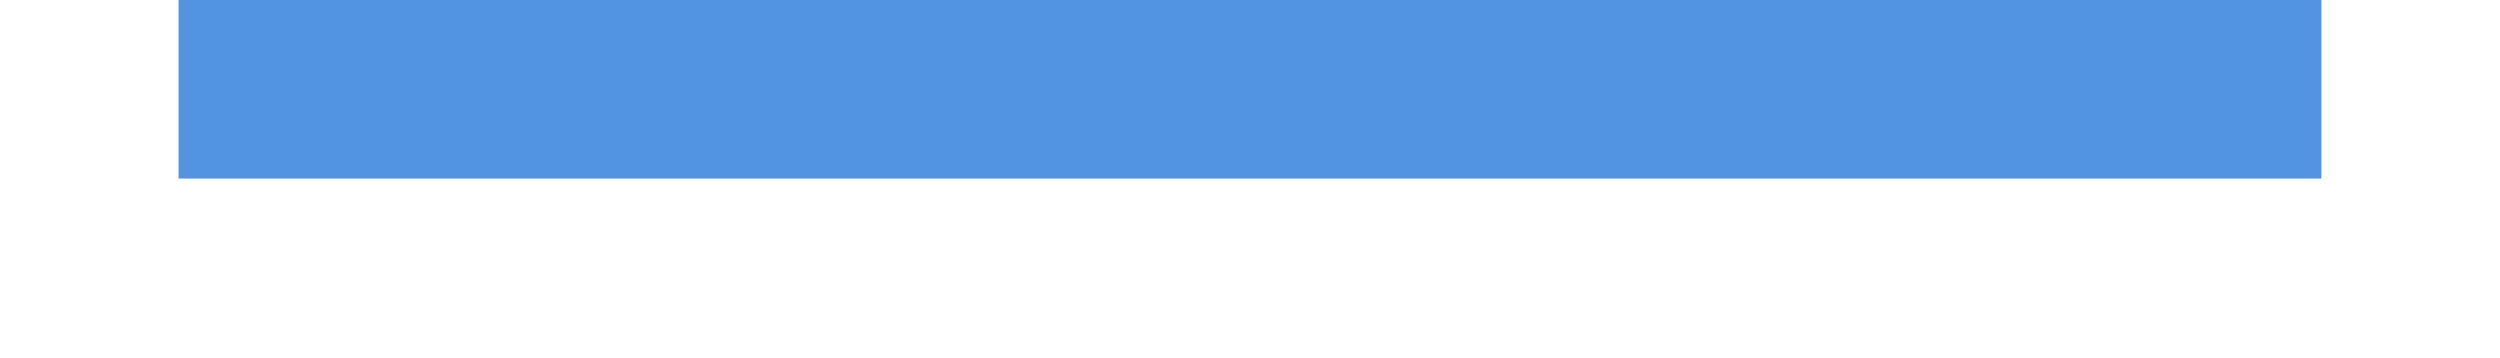
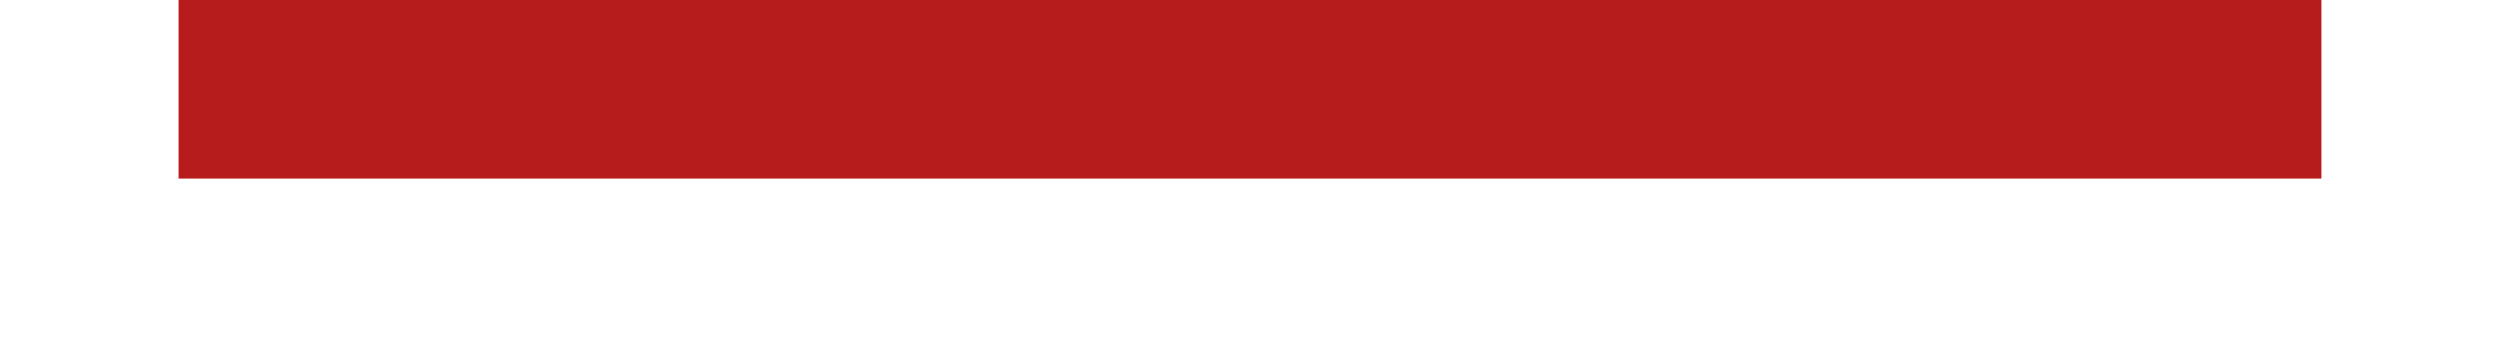
<svg xmlns="http://www.w3.org/2000/svg" xmlns:ns1="http://www.openswatchbook.org/uri/2009/osb" xmlns:xlink="http://www.w3.org/1999/xlink" width="28" height="4" id="svg11300" version="1.0" style="display:inline;enable-background:new">
  <defs id="defs3">
    <linearGradient id="selected_bg_color" ns1:paint="solid">
-       <stop style="stop-color:#5294e2;stop-opacity:1;" offset="0" id="stop4137" />
+       <stop style="stop-color:#b71c1c;stop-opacity:1;" offset="0" id="stop4137" />
    </linearGradient>
    <linearGradient xlink:href="#selected_bg_color" id="linearGradient4139" x1="14" y1="296" x2="14" y2="298" gradientUnits="userSpaceOnUse" />
  </defs>
  <g style="display:inline" id="layer1" transform="translate(0,-296)">
    <rect style="opacity:1;fill:url(#linearGradient4139);fill-opacity:1;stroke:none" id="rect4270-9" width="24" height="2" x="2" y="296" />
  </g>
</svg>
